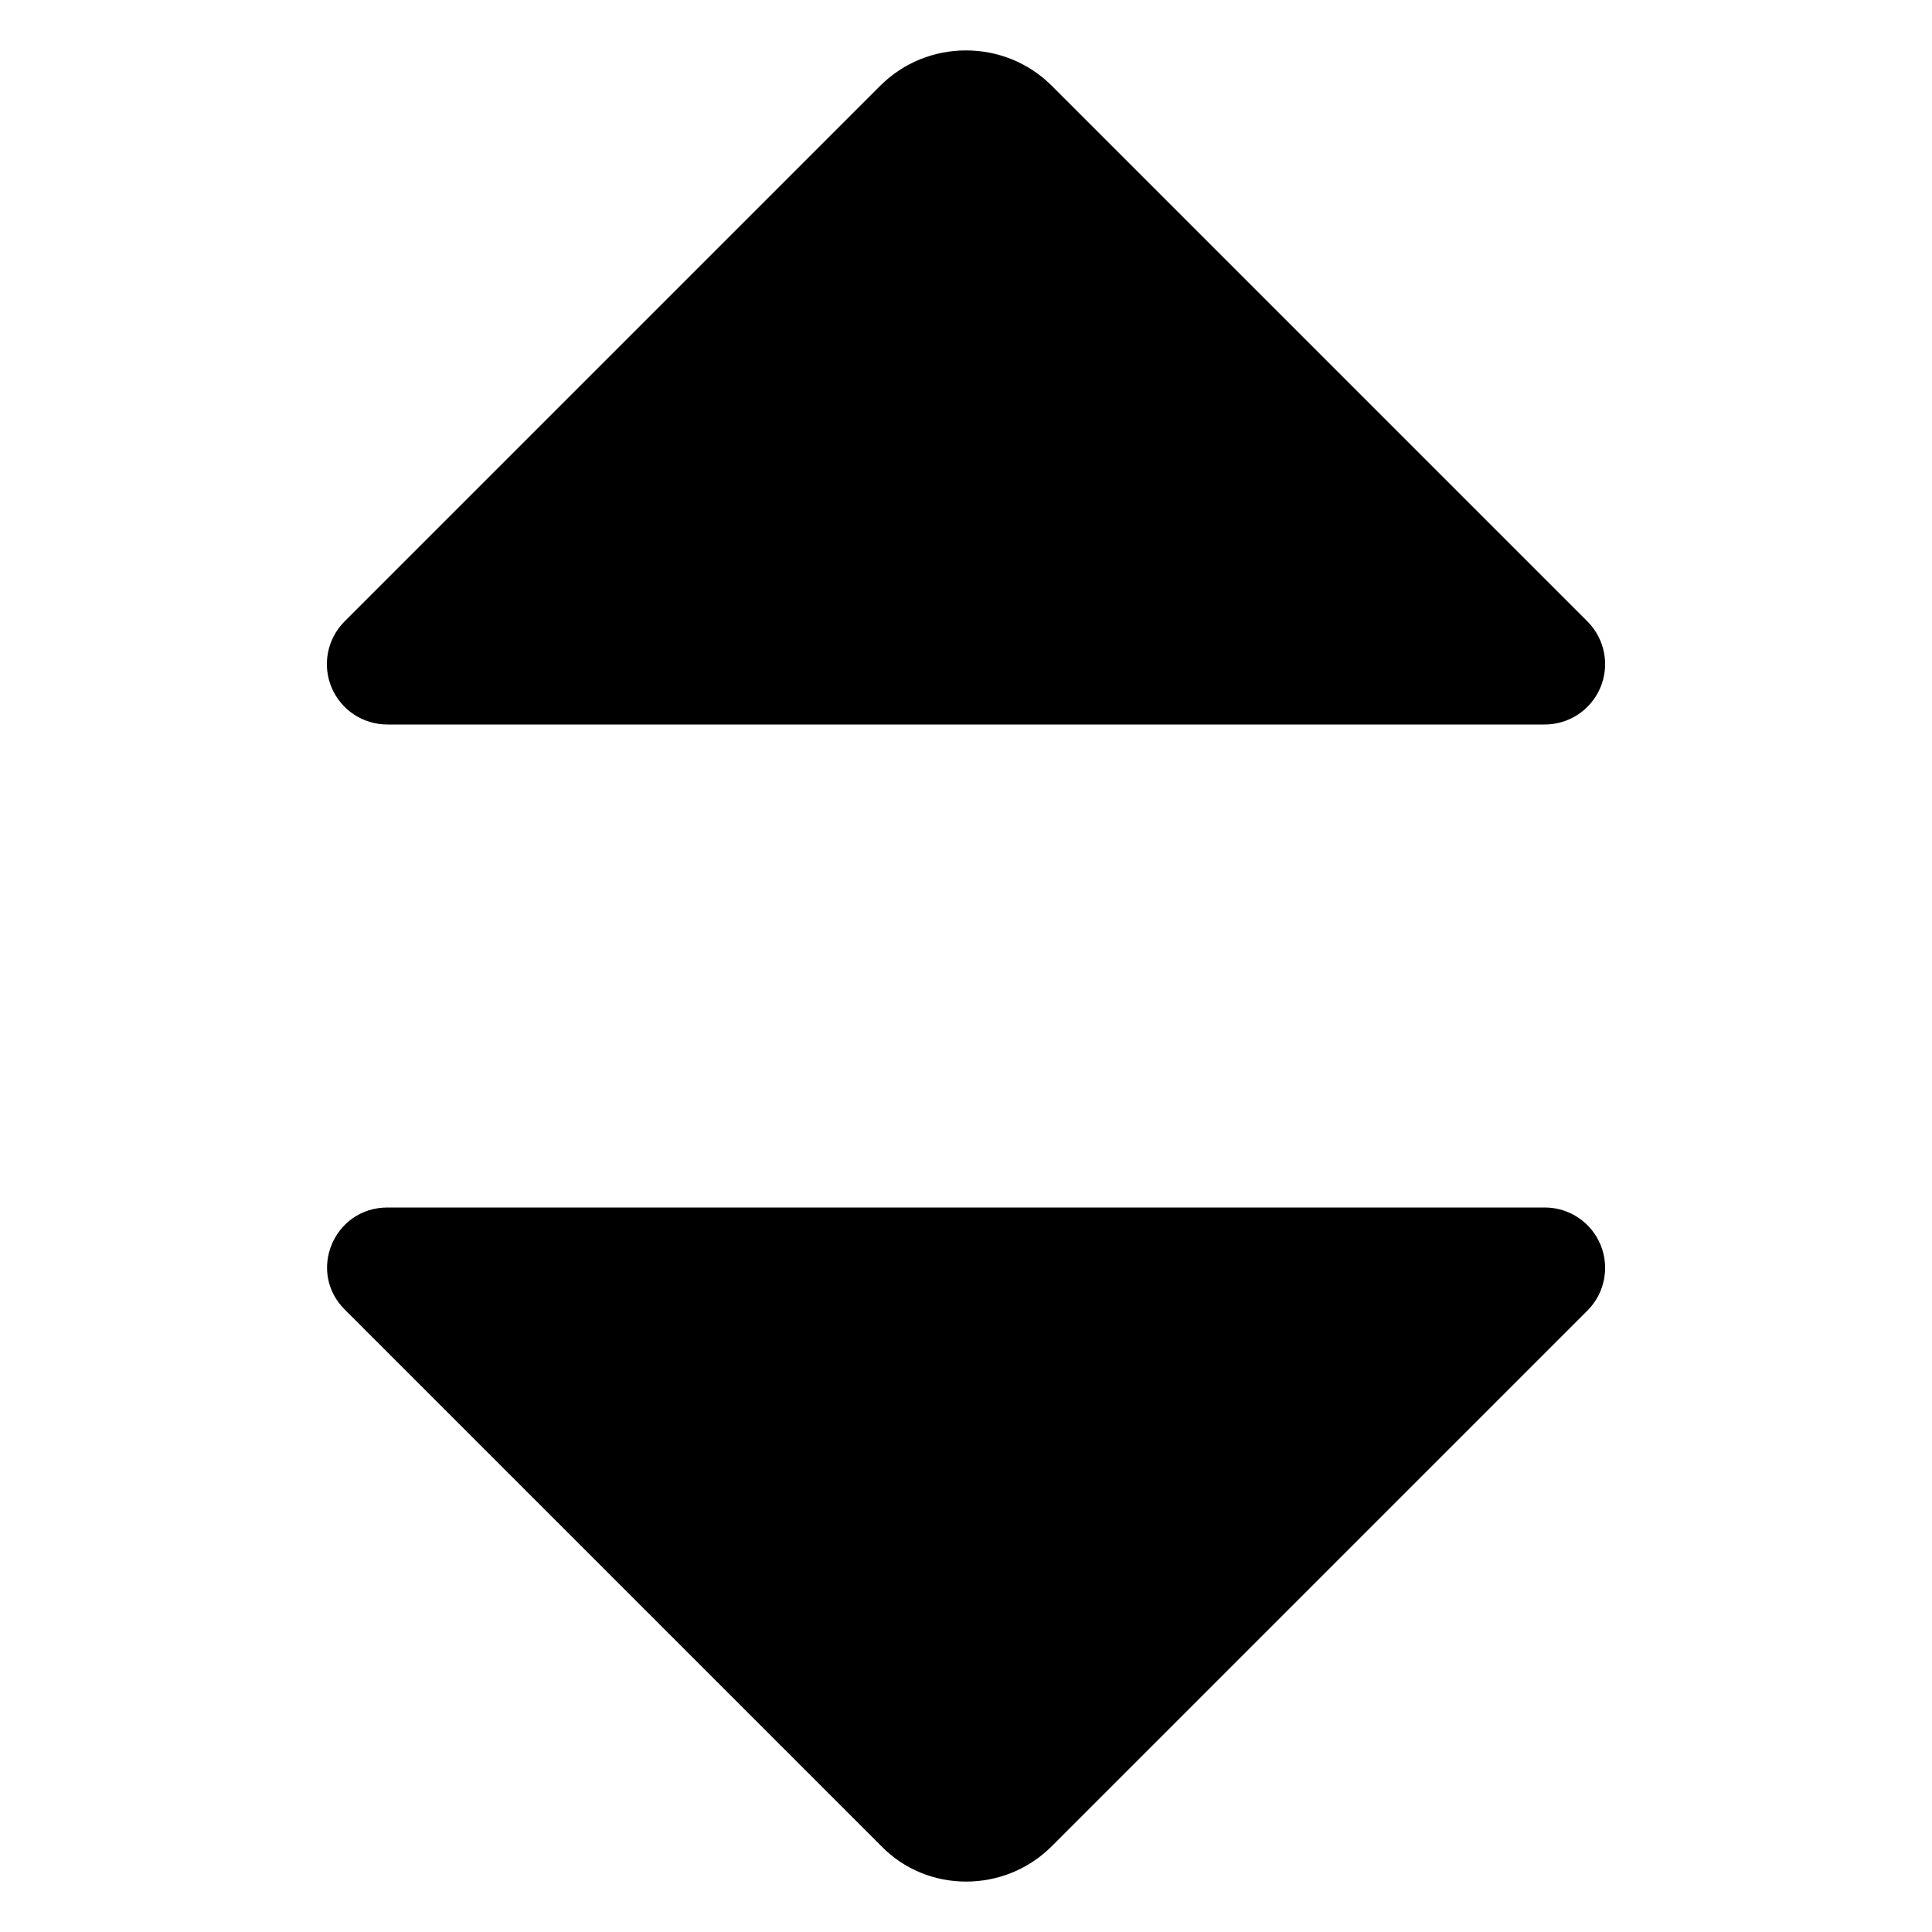
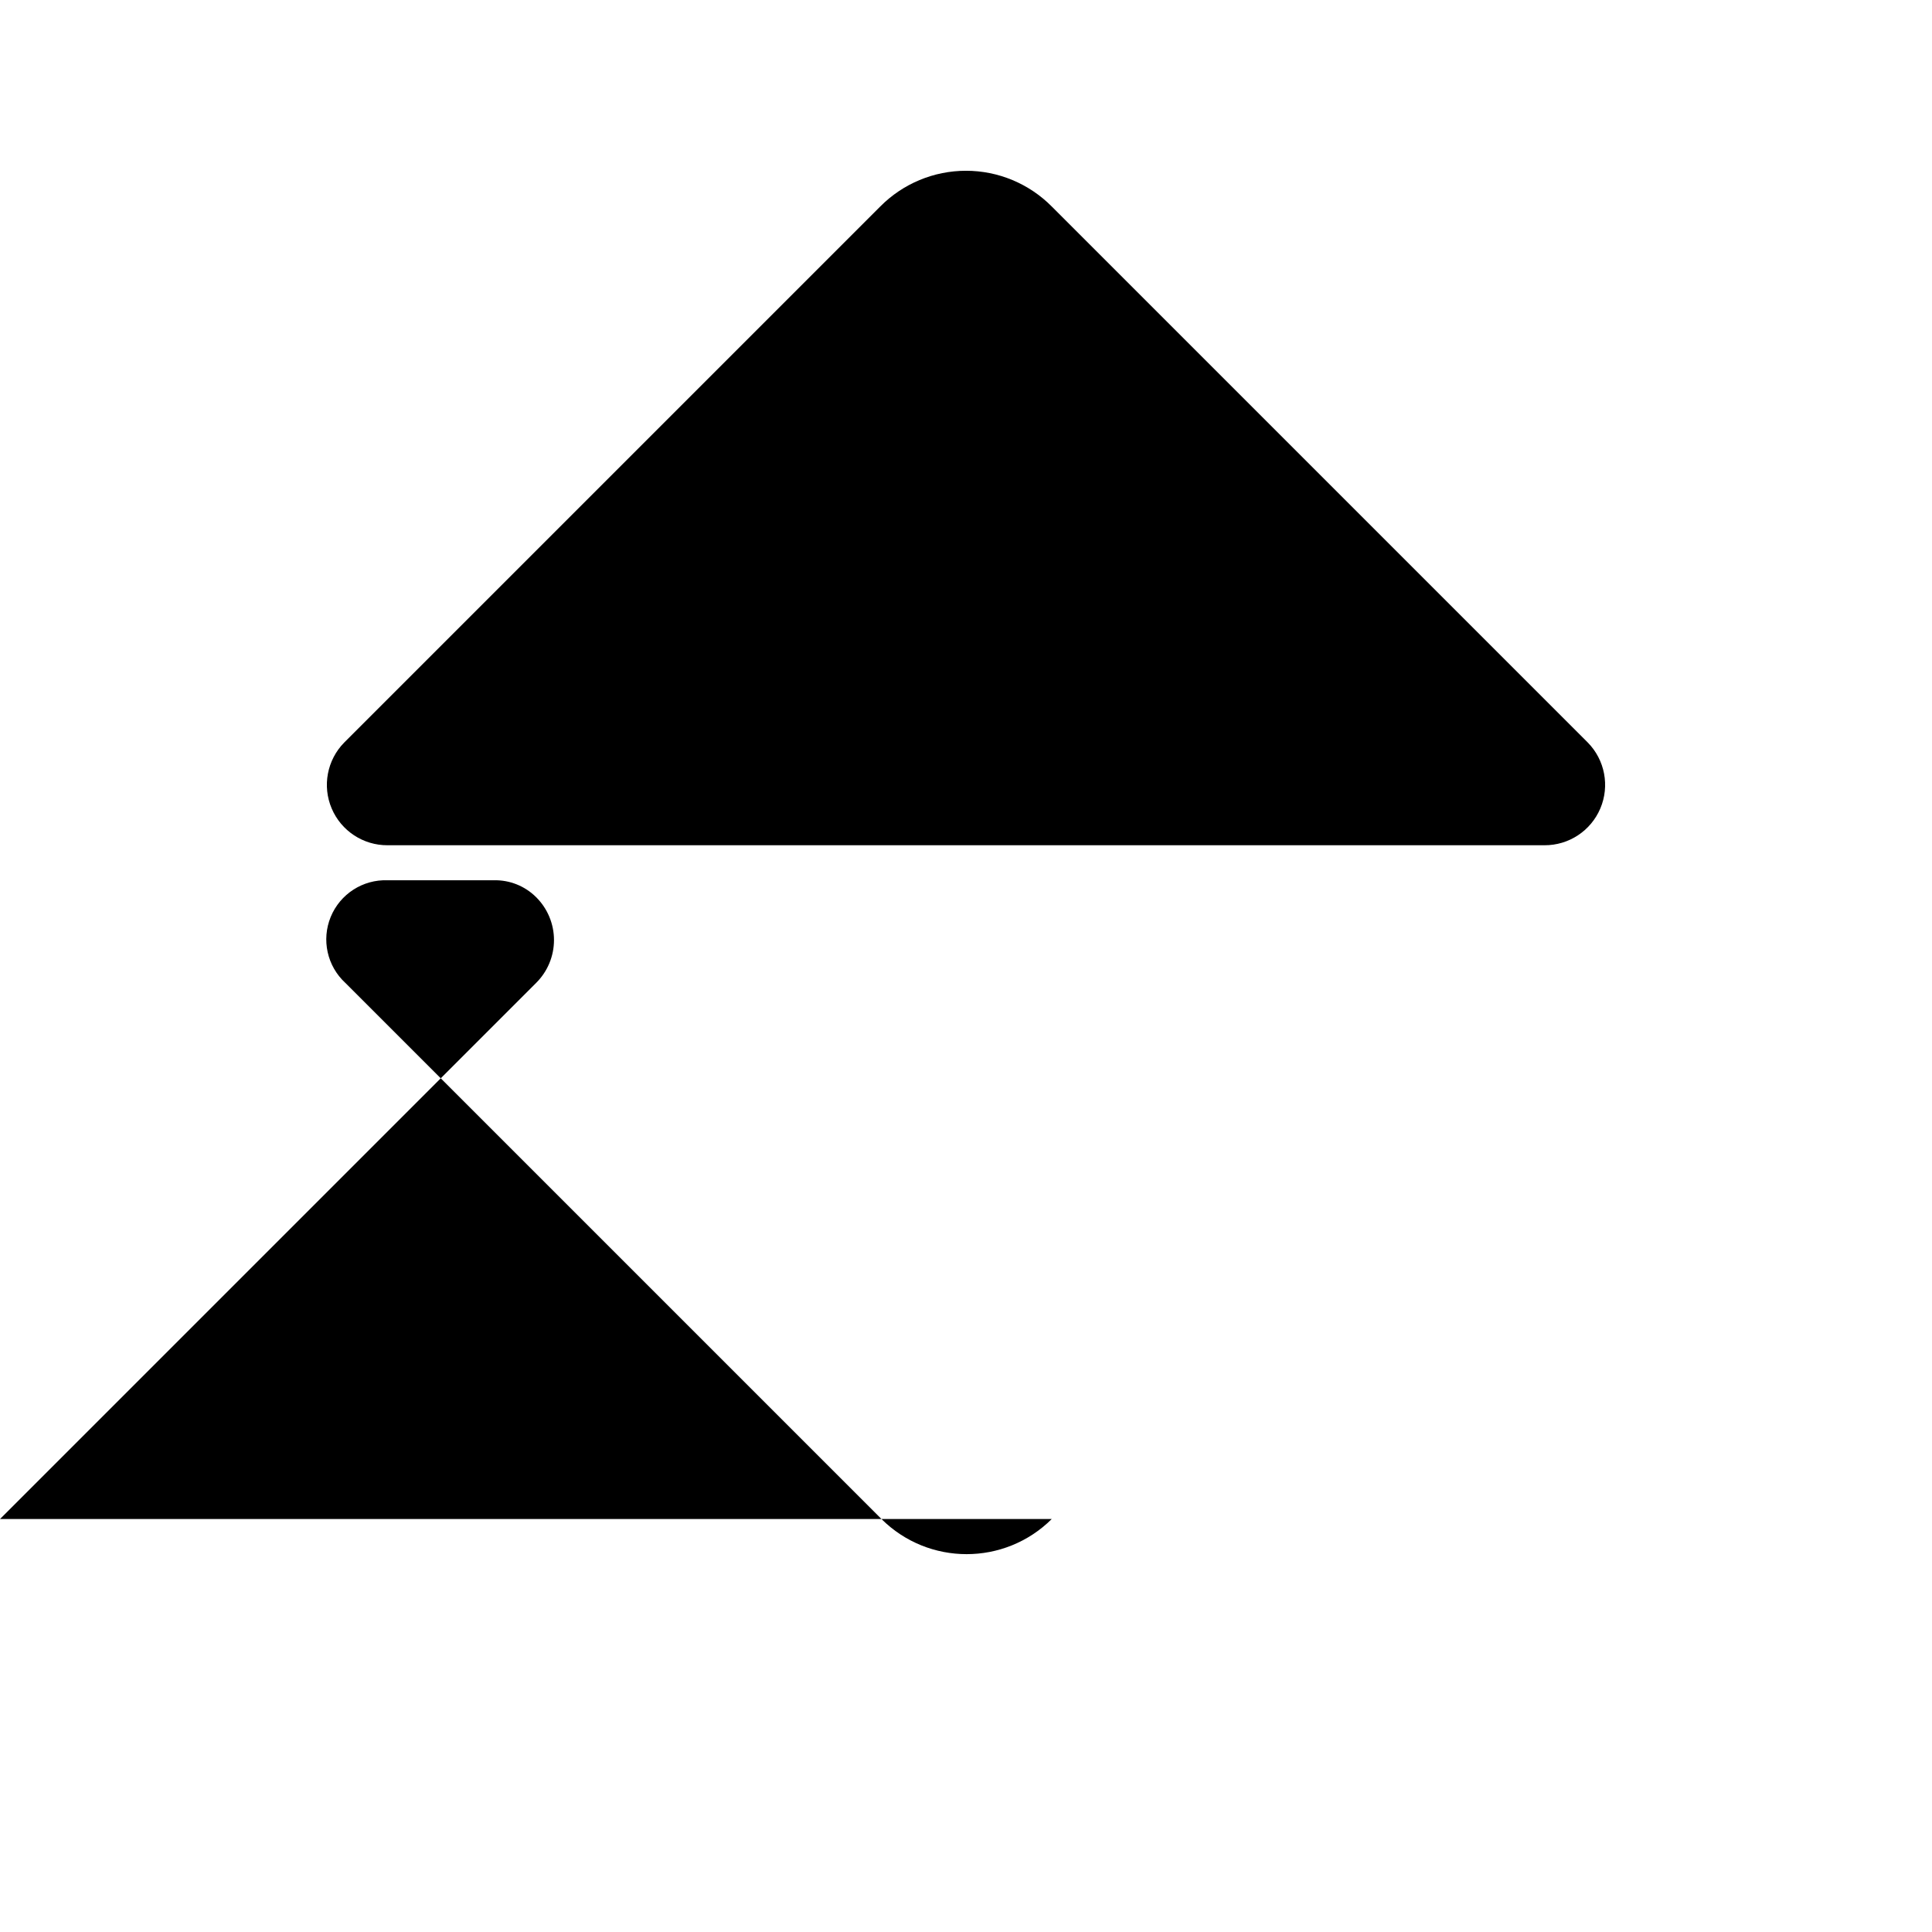
<svg xmlns="http://www.w3.org/2000/svg" width="16" height="16" focusable="false" viewBox="0 0 16 16">
-   <path fill="currentColor" d="M8.71.71l4.44 4.44a.5.5 0 0 1-.36.85H3.21a.5.5 0 0 1-.36-.85L7.29.71c.39-.39 1.03-.39 1.42 0z" />
-   <path d="M8.71 15.29l4.44-4.44a.5.5 0 0 0-.35-.85H3.21c-.45 0-.67.54-.35.85l4.44 4.44c.38.39 1.02.39 1.41 0z" />
+   <path fill="currentColor" d="M8.71 1.71l4.44 4.44a.5.5 0 0 1-.36.85H3.21a.5.5 0 0 1-.36-.85l4.44-4.44a1 1 0 0 1 1.42 0z" />
+   <path d="M0 12.58l4.44-4.44a.5.5 0 0 0 0-.71.48.48 0 0 0-.35-.14h-.88a.49.49 0 0 0-.35.85l4.44 4.44a1 1 0 0 0 1.41 0z" />
</svg>
